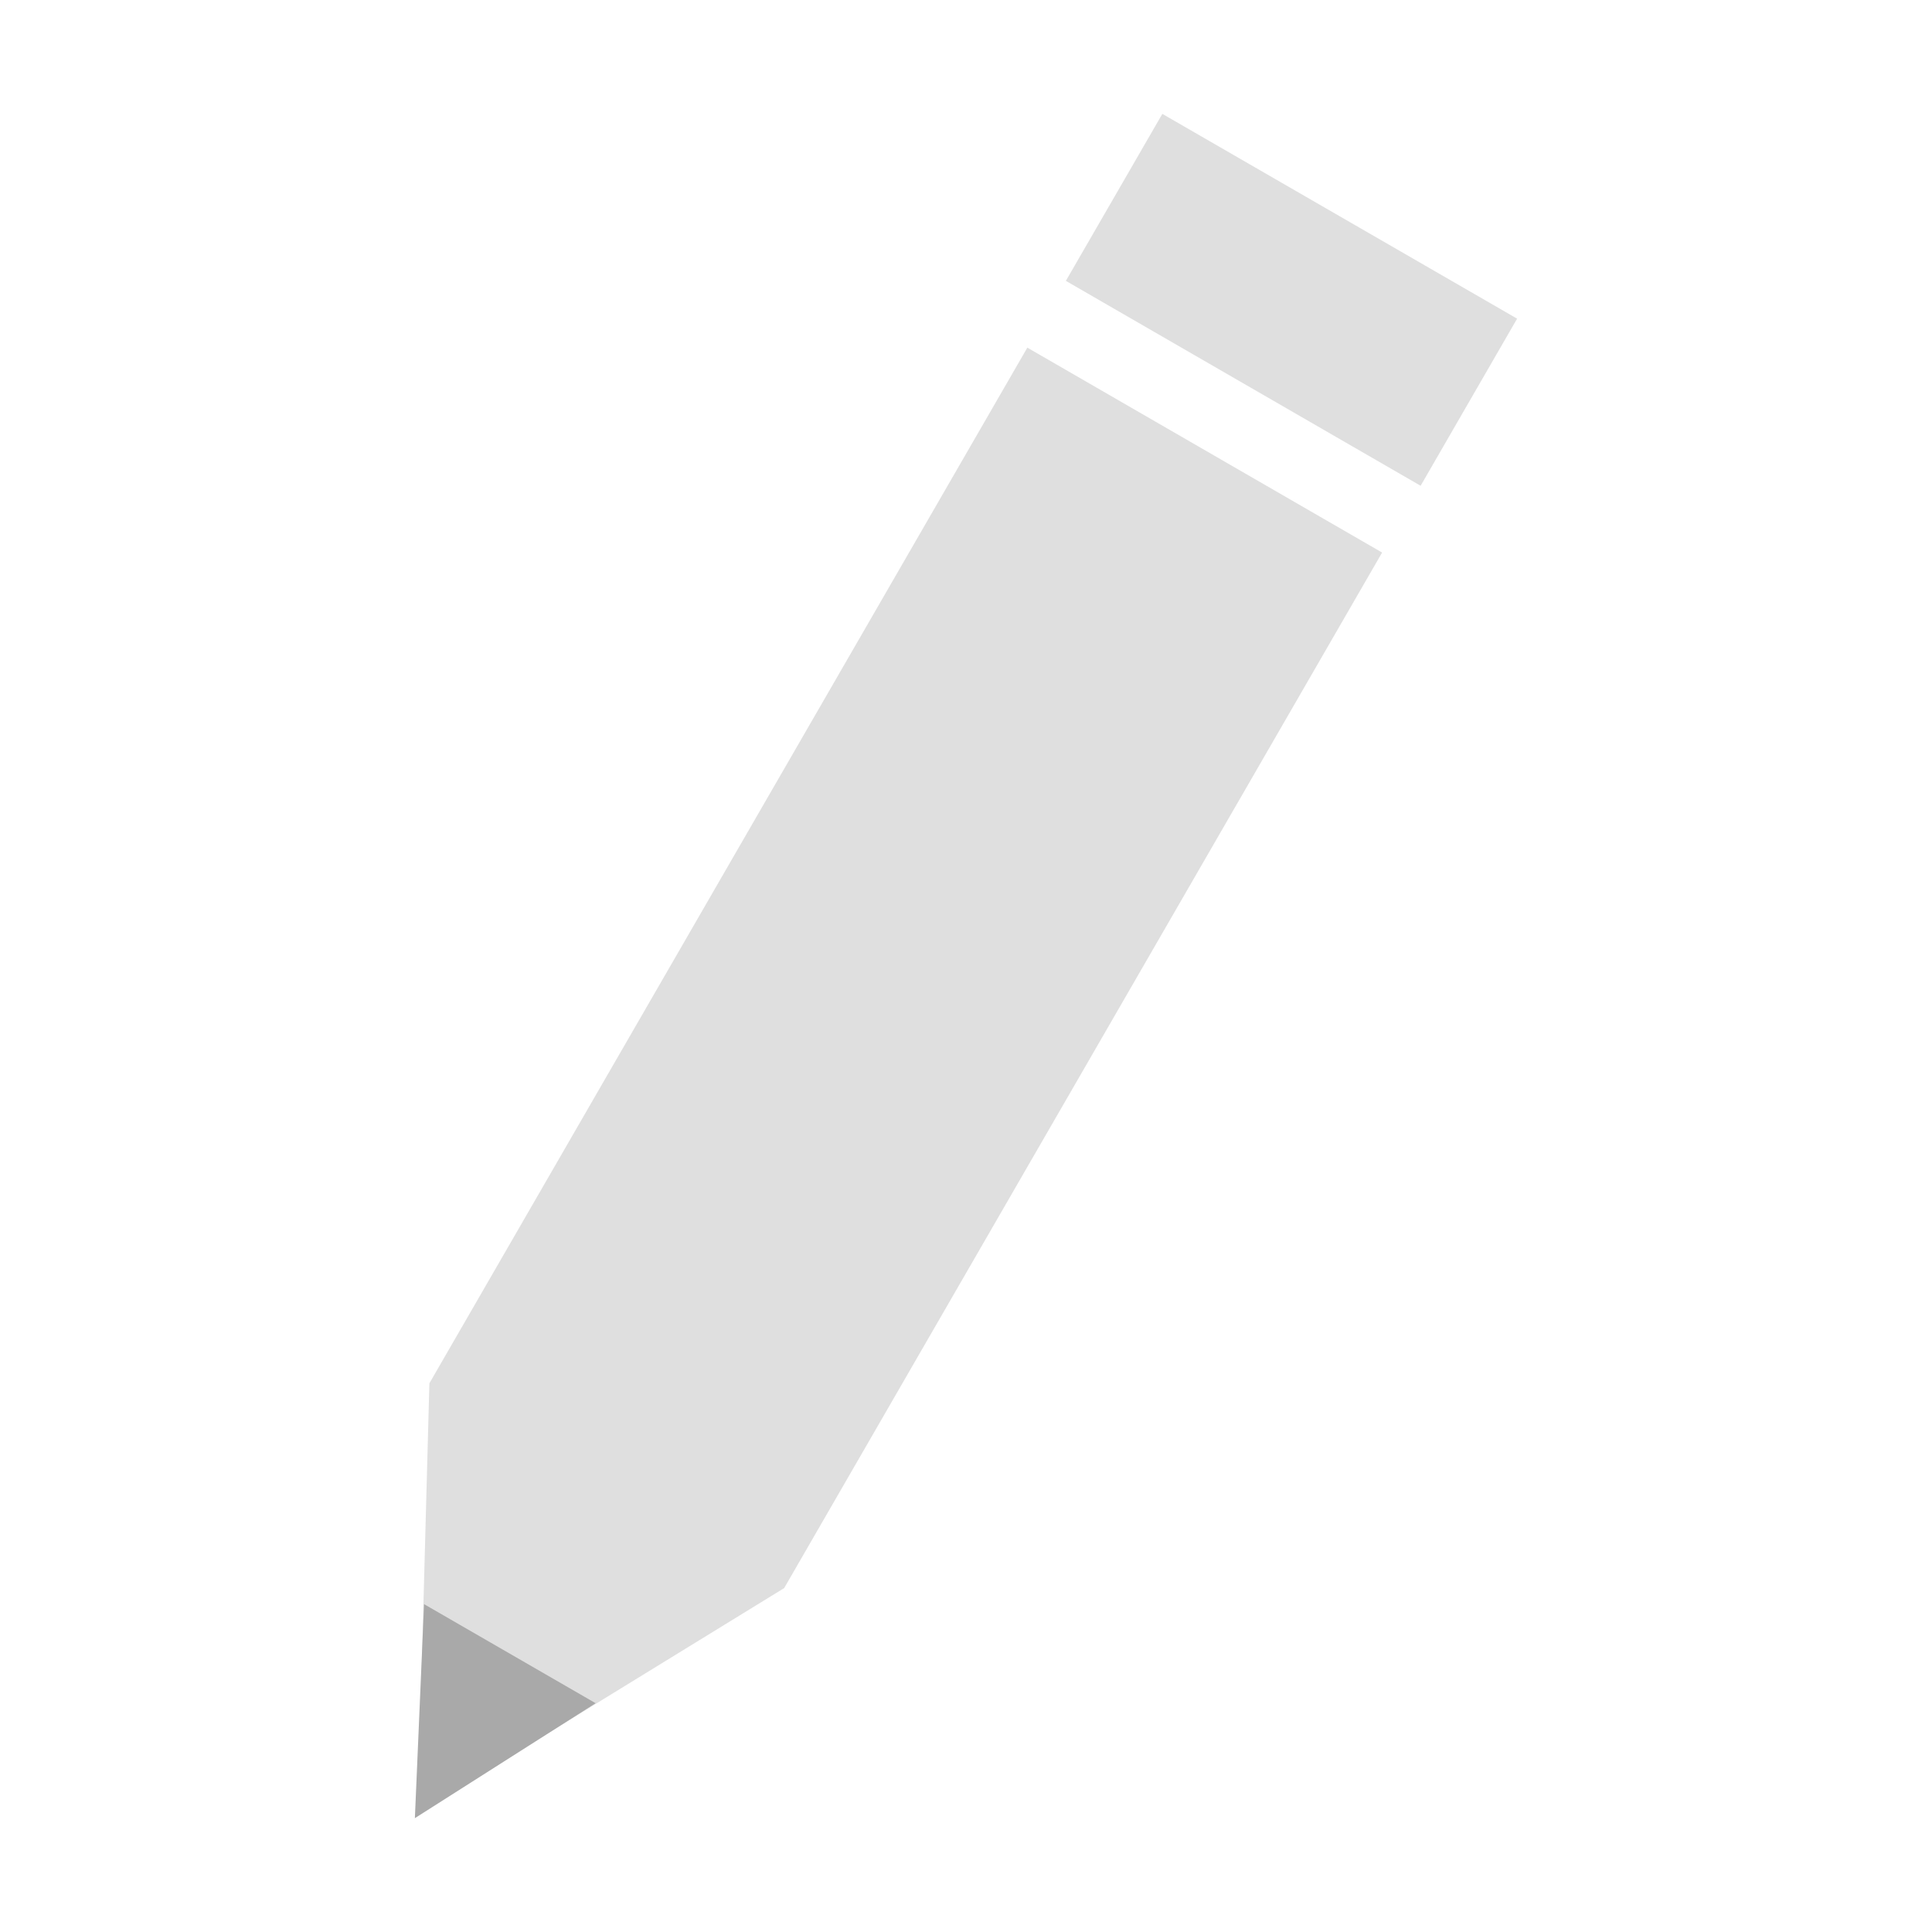
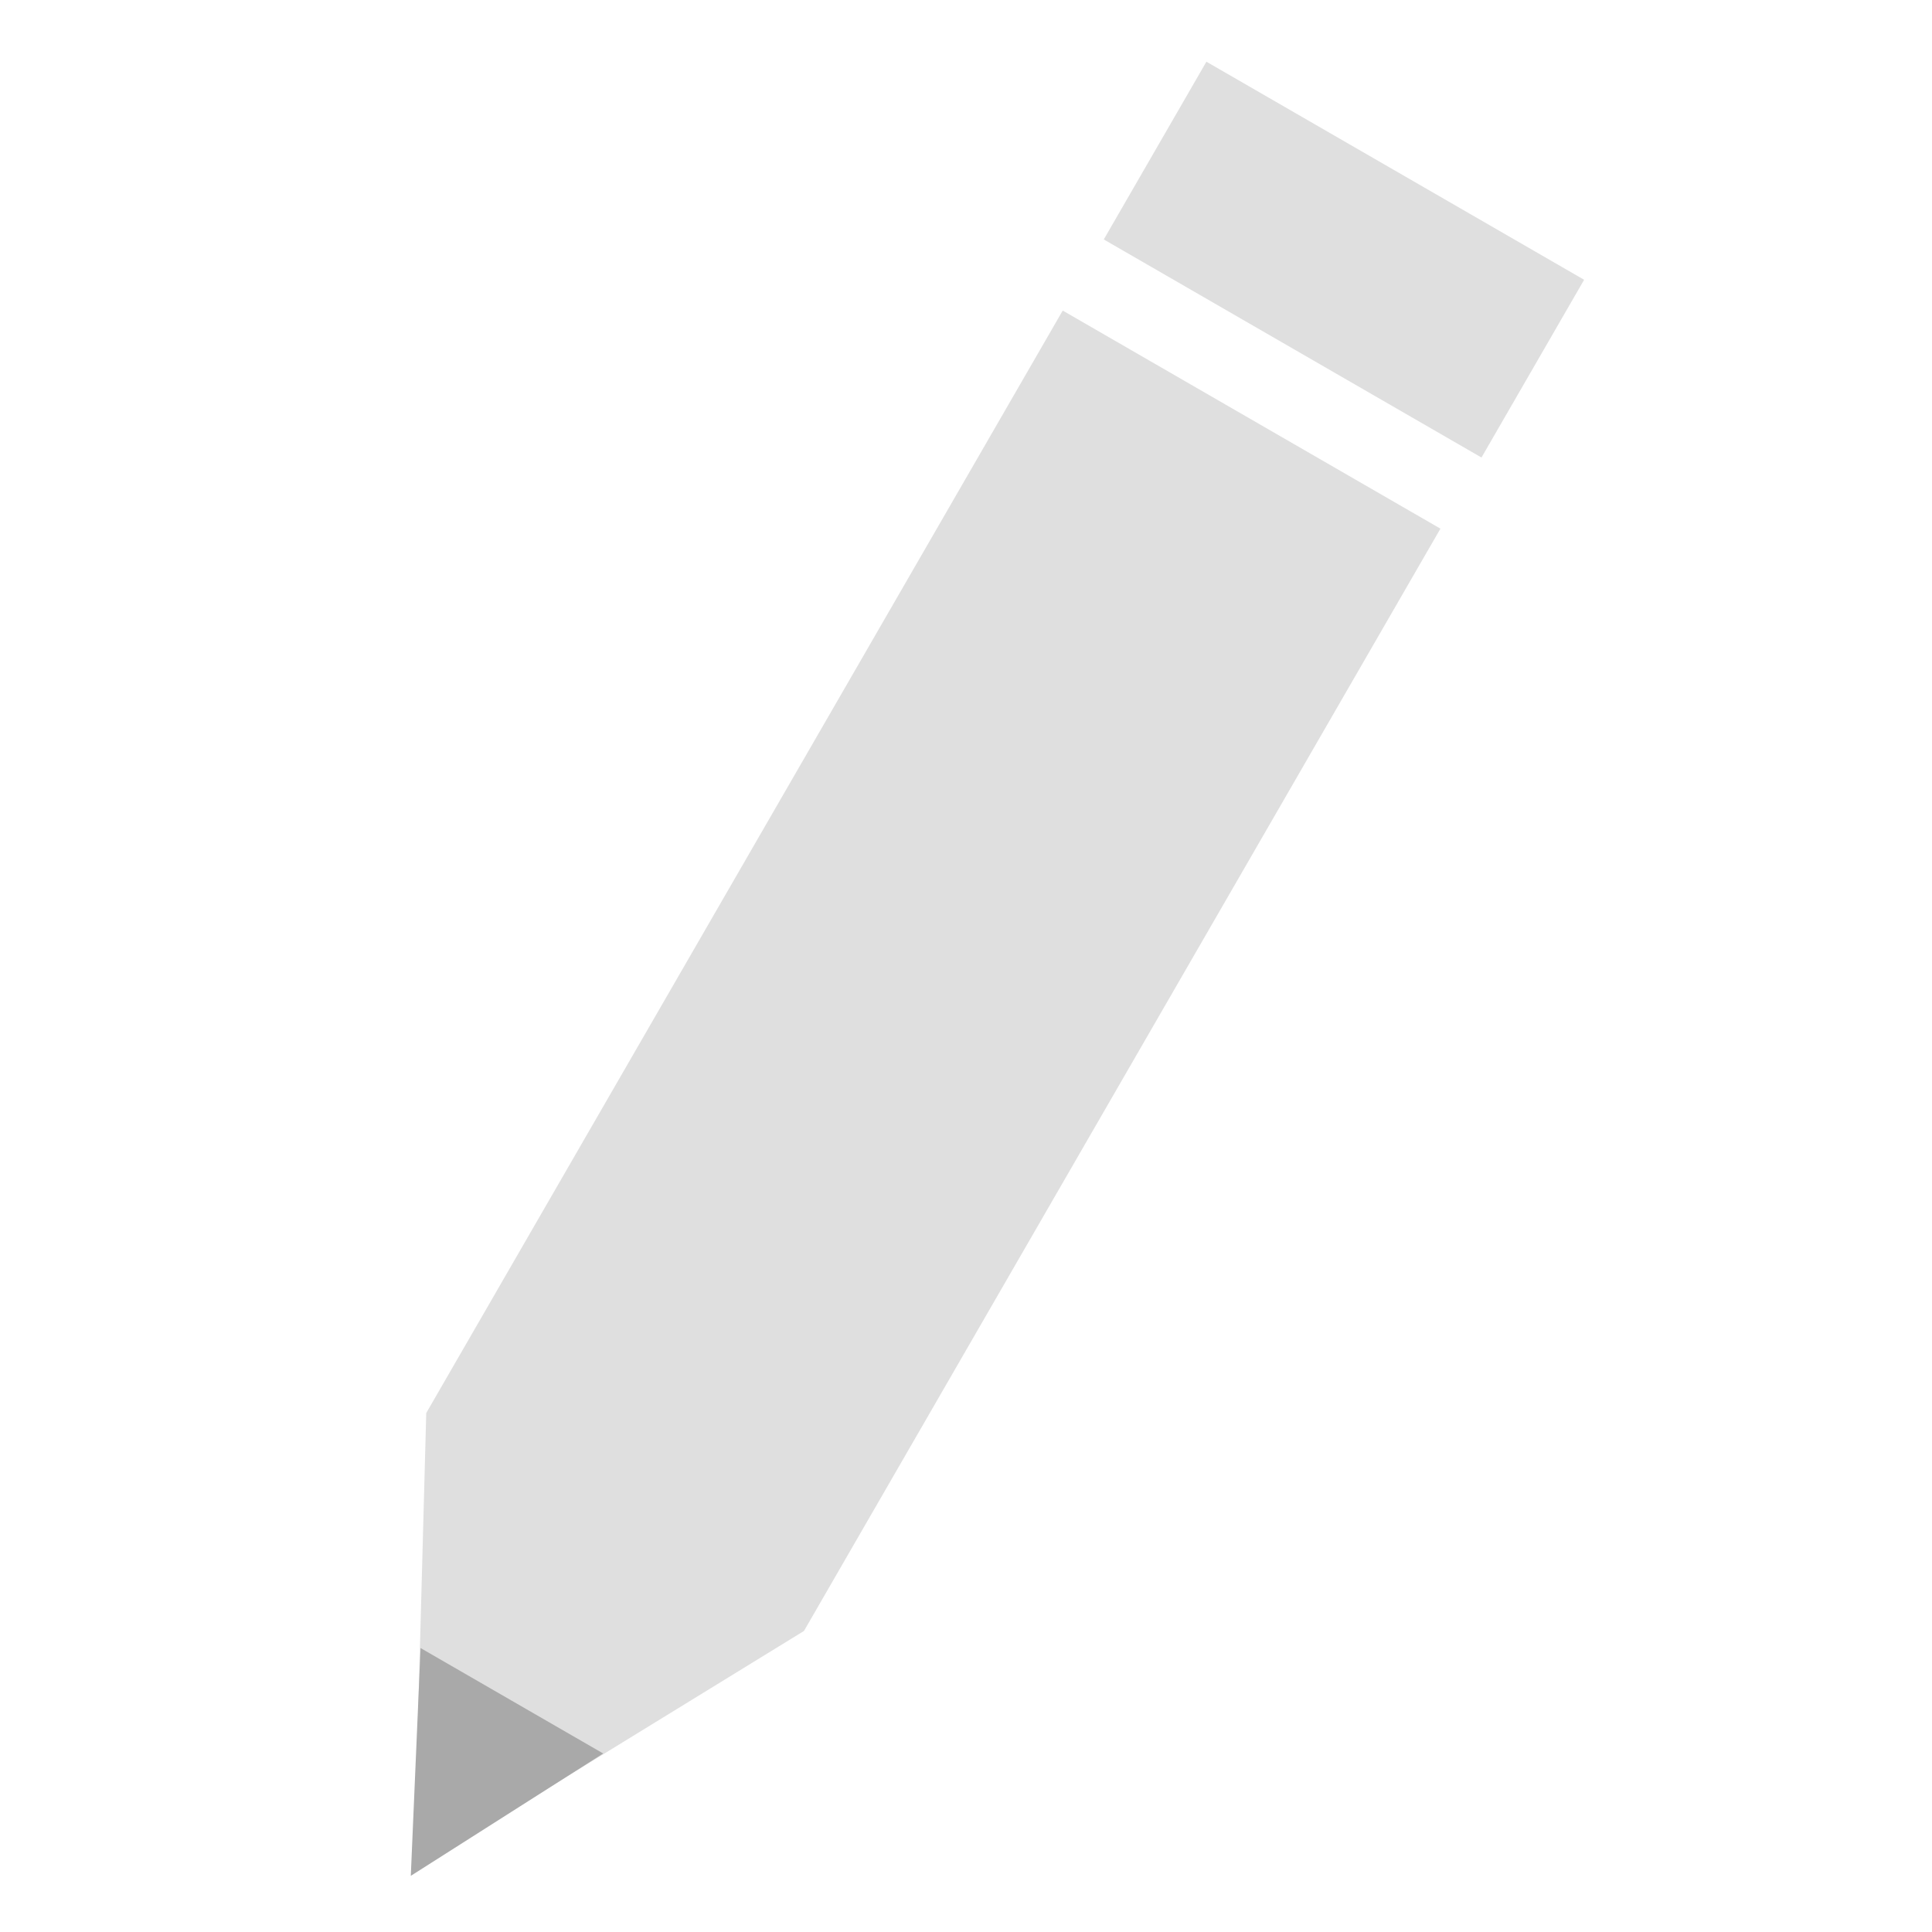
<svg xmlns="http://www.w3.org/2000/svg" version="1" viewBox="0 0 16 16" enable-background="new 0 0 48 48" id="svg12" width="16" height="16">
  <defs id="defs16">
    </defs>
  <rect style="display:none;opacity:1;fill:#555753;fill-opacity:1;fill-rule:nonzero;stroke:none;stroke-width:1.016;stroke-linecap:square;stroke-linejoin:round;stroke-miterlimit:4;stroke-dasharray:none;stroke-dashoffset:0;stroke-opacity:1;paint-order:stroke fill markers" id="rect6013" width="36.737" height="6.499" x="5.305" y="-4.074" ry="2.255" />
  <rect ry="2.255" y="5.926" x="5.305" height="6.499" width="36.737" id="rect6015" style="display:none;opacity:1;fill:#555753;fill-opacity:1;fill-rule:nonzero;stroke:none;stroke-width:1.016;stroke-linecap:square;stroke-linejoin:round;stroke-miterlimit:4;stroke-dasharray:none;stroke-dashoffset:0;stroke-opacity:1;paint-order:stroke fill markers" />
  <rect style="display:none;opacity:1;fill:#555753;fill-opacity:1;fill-rule:nonzero;stroke:none;stroke-width:0.905;stroke-linecap:square;stroke-linejoin:round;stroke-miterlimit:4;stroke-dasharray:none;stroke-dashoffset:0;stroke-opacity:1;paint-order:stroke fill markers" id="rect6009" width="29.178" height="6.499" x="5.305" y="-24.074" ry="2.255" />
  <rect ry="2.255" y="-14.074" x="5.305" height="6.499" width="36.737" id="rect6011" style="display:none;opacity:1;fill:#555753;fill-opacity:1;fill-rule:nonzero;stroke:none;stroke-width:1.016;stroke-linecap:square;stroke-linejoin:round;stroke-miterlimit:4;stroke-dasharray:none;stroke-dashoffset:0;stroke-opacity:1;paint-order:stroke fill markers" />
-   <path style="opacity:1;fill:#dfdfdf;fill-opacity:1;fill-rule:nonzero;stroke:none;stroke-width:0.411;stroke-linecap:square;stroke-linejoin:round;stroke-miterlimit:4;stroke-dasharray:none;stroke-dashoffset:0;stroke-opacity:1;paint-order:stroke fill markers" d="M 9.626,0.943 8.827,2.326 11.765,4.023 12.564,2.639 Z M 8.508,2.879 3.556,11.456 3.508,13.236 3.46,15.016 4.977,14.084 6.494,13.152 11.446,4.576 Z" id="rect4492" />
-   <path style="opacity:1;fill:#a9a9a9;fill-opacity:1;fill-rule:nonzero;stroke:none;stroke-width:3.391;stroke-linecap:square;stroke-linejoin:round;stroke-miterlimit:4;stroke-dasharray:none;stroke-dashoffset:0;stroke-opacity:1;paint-order:stroke fill markers" id="path4488" d="m 23.148,50 -1.299,-2.25 -1.299,-2.25 2.598,0 2.598,0 -1.299,2.25 z" transform="matrix(0.2734403,0.1578709,-0.1747632,0.3026987,5.844407,-3.732155)" />
+   <path style="opacity:1;fill:#dfdfdf;fill-opacity:1;fill-rule:nonzero;stroke:none;stroke-width:0.438;stroke-linecap:square;stroke-linejoin:round;stroke-miterlimit:4;stroke-dasharray:none;stroke-dashoffset:0;stroke-opacity:1;paint-order:stroke fill markers" d="M 9.991,0.511 9.141,1.983 12.269,3.789 13.119,2.317 Z M 8.801,2.572 3.53,11.702 3.479,13.596 3.427,15.491 5.043,14.499 6.658,13.507 11.929,4.378 Z" id="rect4492" />
+   <path style="opacity:1;fill:#a9a9a9;fill-opacity:1;fill-rule:nonzero;stroke:none;stroke-width:3.391;stroke-linecap:square;stroke-linejoin:round;stroke-miterlimit:4;stroke-dasharray:none;stroke-dashoffset:0;stroke-opacity:1;paint-order:stroke fill markers" id="path4488" d="m 23.148,50 -1.299,-2.25 -1.299,-2.25 2.598,0 2.598,0 -1.299,2.25 z" transform="matrix(0.2910672,0.1680477,-0.186029,0.3222117,5.965872,-4.465583)" />
</svg>
